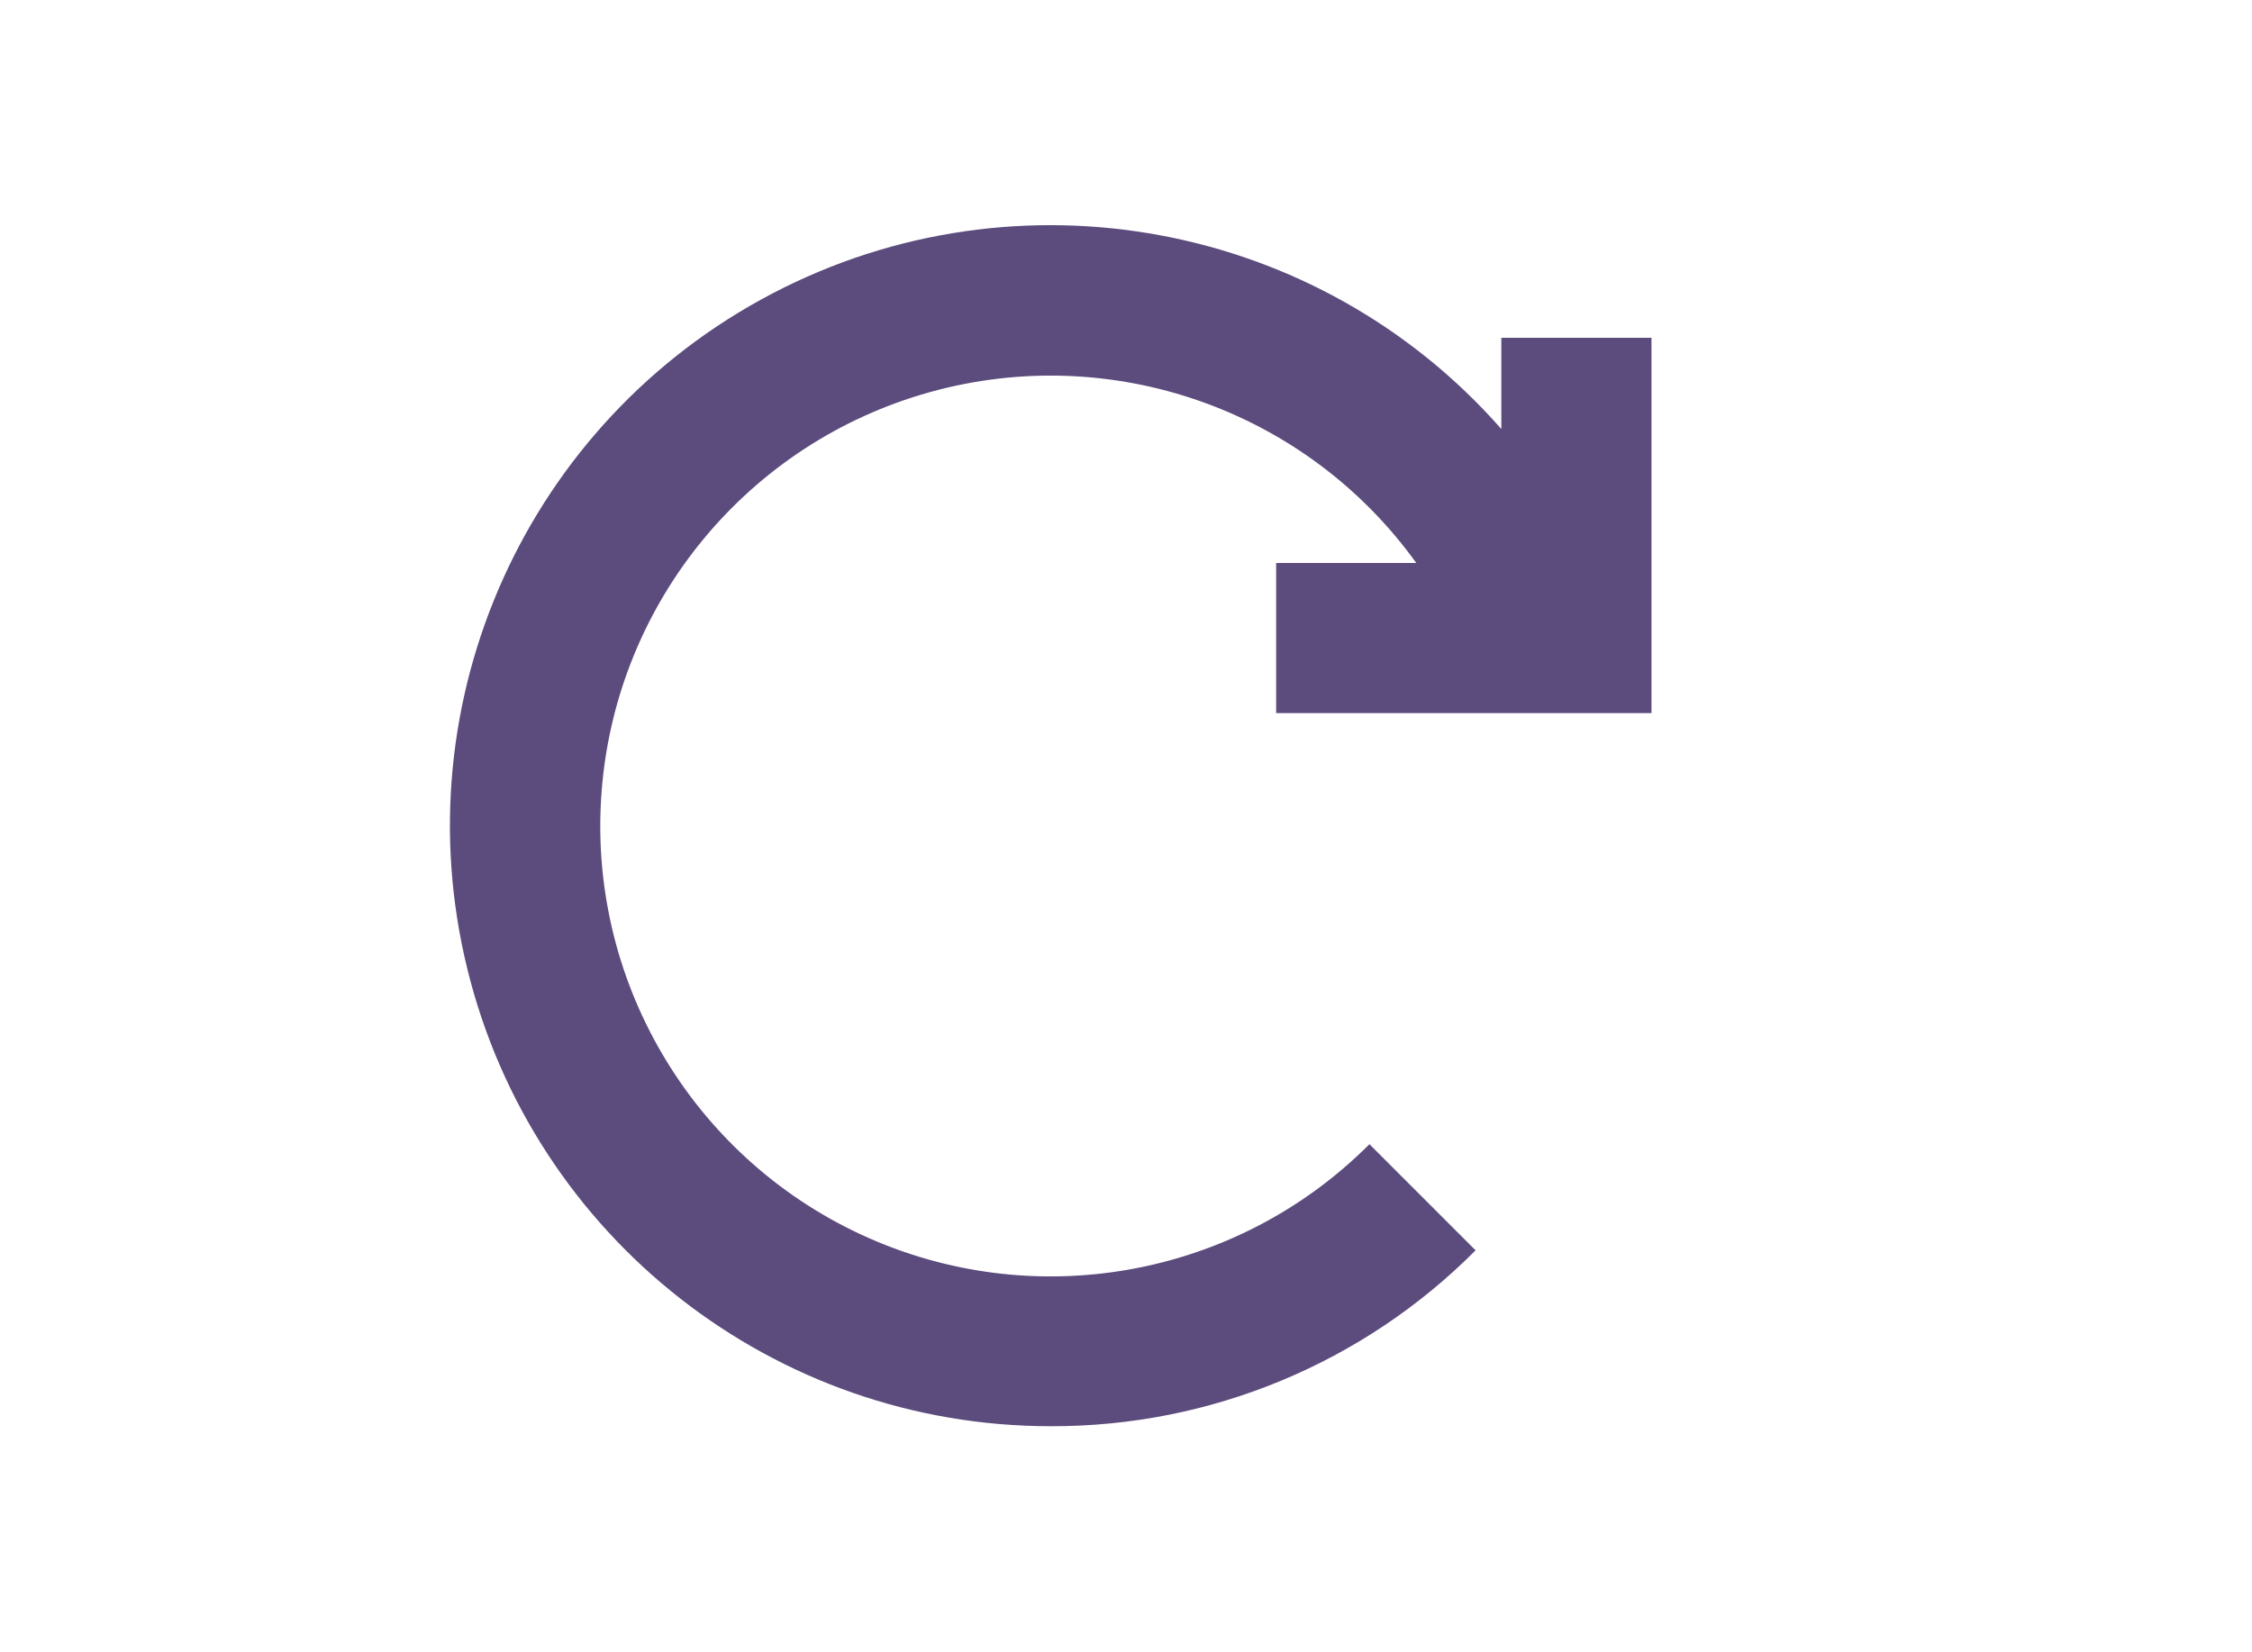
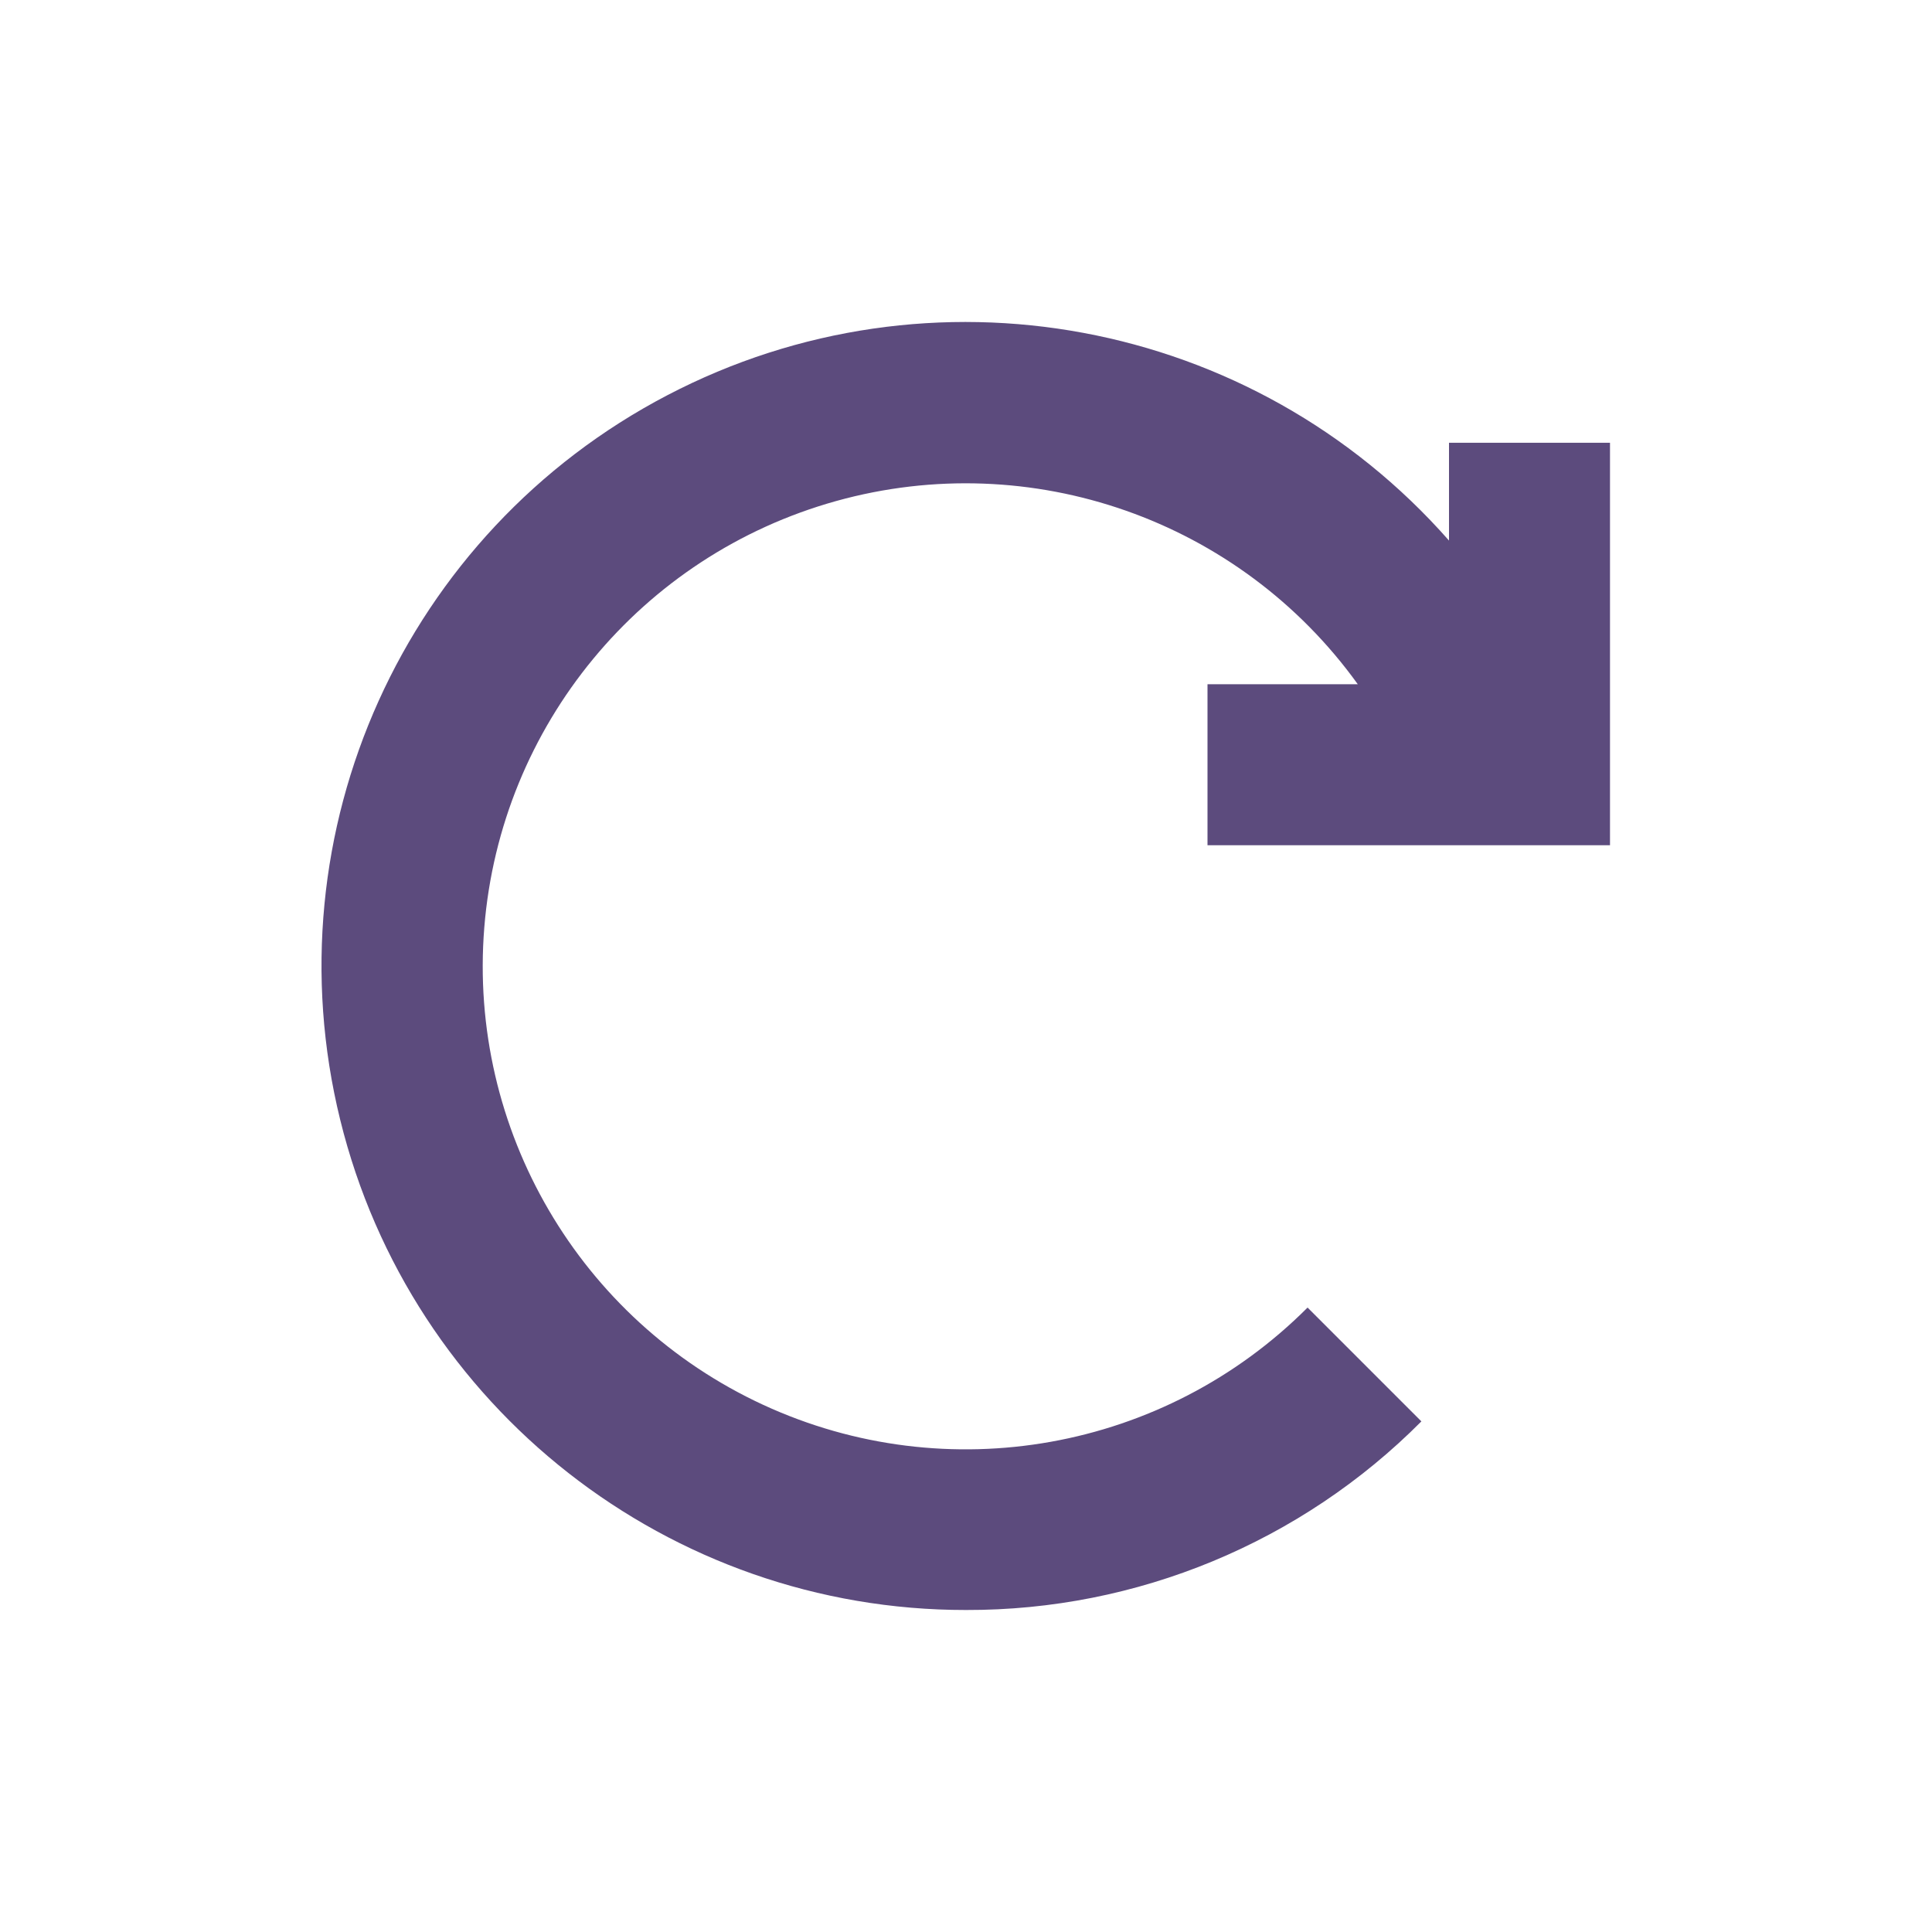
- <svg xmlns="http://www.w3.org/2000/svg" width="30px" height="22px" viewBox="0 0 30 22" version="1.1">
-   <g id="Update" stroke="none" stroke-width="1" fill="none" fill-rule="evenodd">
-     <g id="ic-update-20-x-20" transform="translate(4, 1)">
+ <svg xmlns="http://www.w3.org/2000/svg" width="24px" height="24px" viewBox="0 0 24 24" version="1.1">
+   <g id="Artboard" stroke="none" stroke-width="1" fill="none" fill-rule="evenodd">
+     <g id="ic-update" transform="translate(2, 2)">
      <polygon id="Rectangle_4642" points="0 0 20 0 20 20 0 20" />
-       <path d="M13,8.5 L18,8.5 L18,3.5 L16,3.5 L16,4.715 C13.566,1.949 9.557,1.203 6.291,2.909 C3.024,4.615 1.346,8.331 2.226,11.91 C3.105,15.488 6.315,18.003 10,18 C12.123,18.006 14.16,17.162 15.657,15.657 L14.243,14.243 C12.466,16.024 9.766,16.506 7.482,15.452 C5.198,14.397 3.814,12.03 4.016,9.522 C4.218,7.014 5.963,4.899 8.387,4.224 C10.81,3.549 13.398,4.458 14.867,6.5 L13,6.5 L13,8.5 Z" id="Path_18962" fill="#5C4B7D" />
+       <path d="M13,8.5 L18,8.5 L18,3.5 L16,3.5 L16,4.715 C13.566,1.949 9.557,1.203 6.291,2.909 C3.024,4.615 1.346,8.331 2.226,11.91 C3.105,15.488 6.315,18.003 10,18 C12.123,18.006 14.16,17.162 15.657,15.657 L14.243,14.243 C12.466,16.024 9.766,16.506 7.482,15.452 C5.198,14.397 3.814,12.03 4.016,9.522 C4.218,7.014 5.963,4.899 8.387,4.224 C10.81,3.549 13.398,4.458 14.867,6.5 L13,6.5 L13,8.5 Z" id="Path_18962" fill="#5C4B7D" fill-rule="nonzero" />
    </g>
  </g>
</svg>
